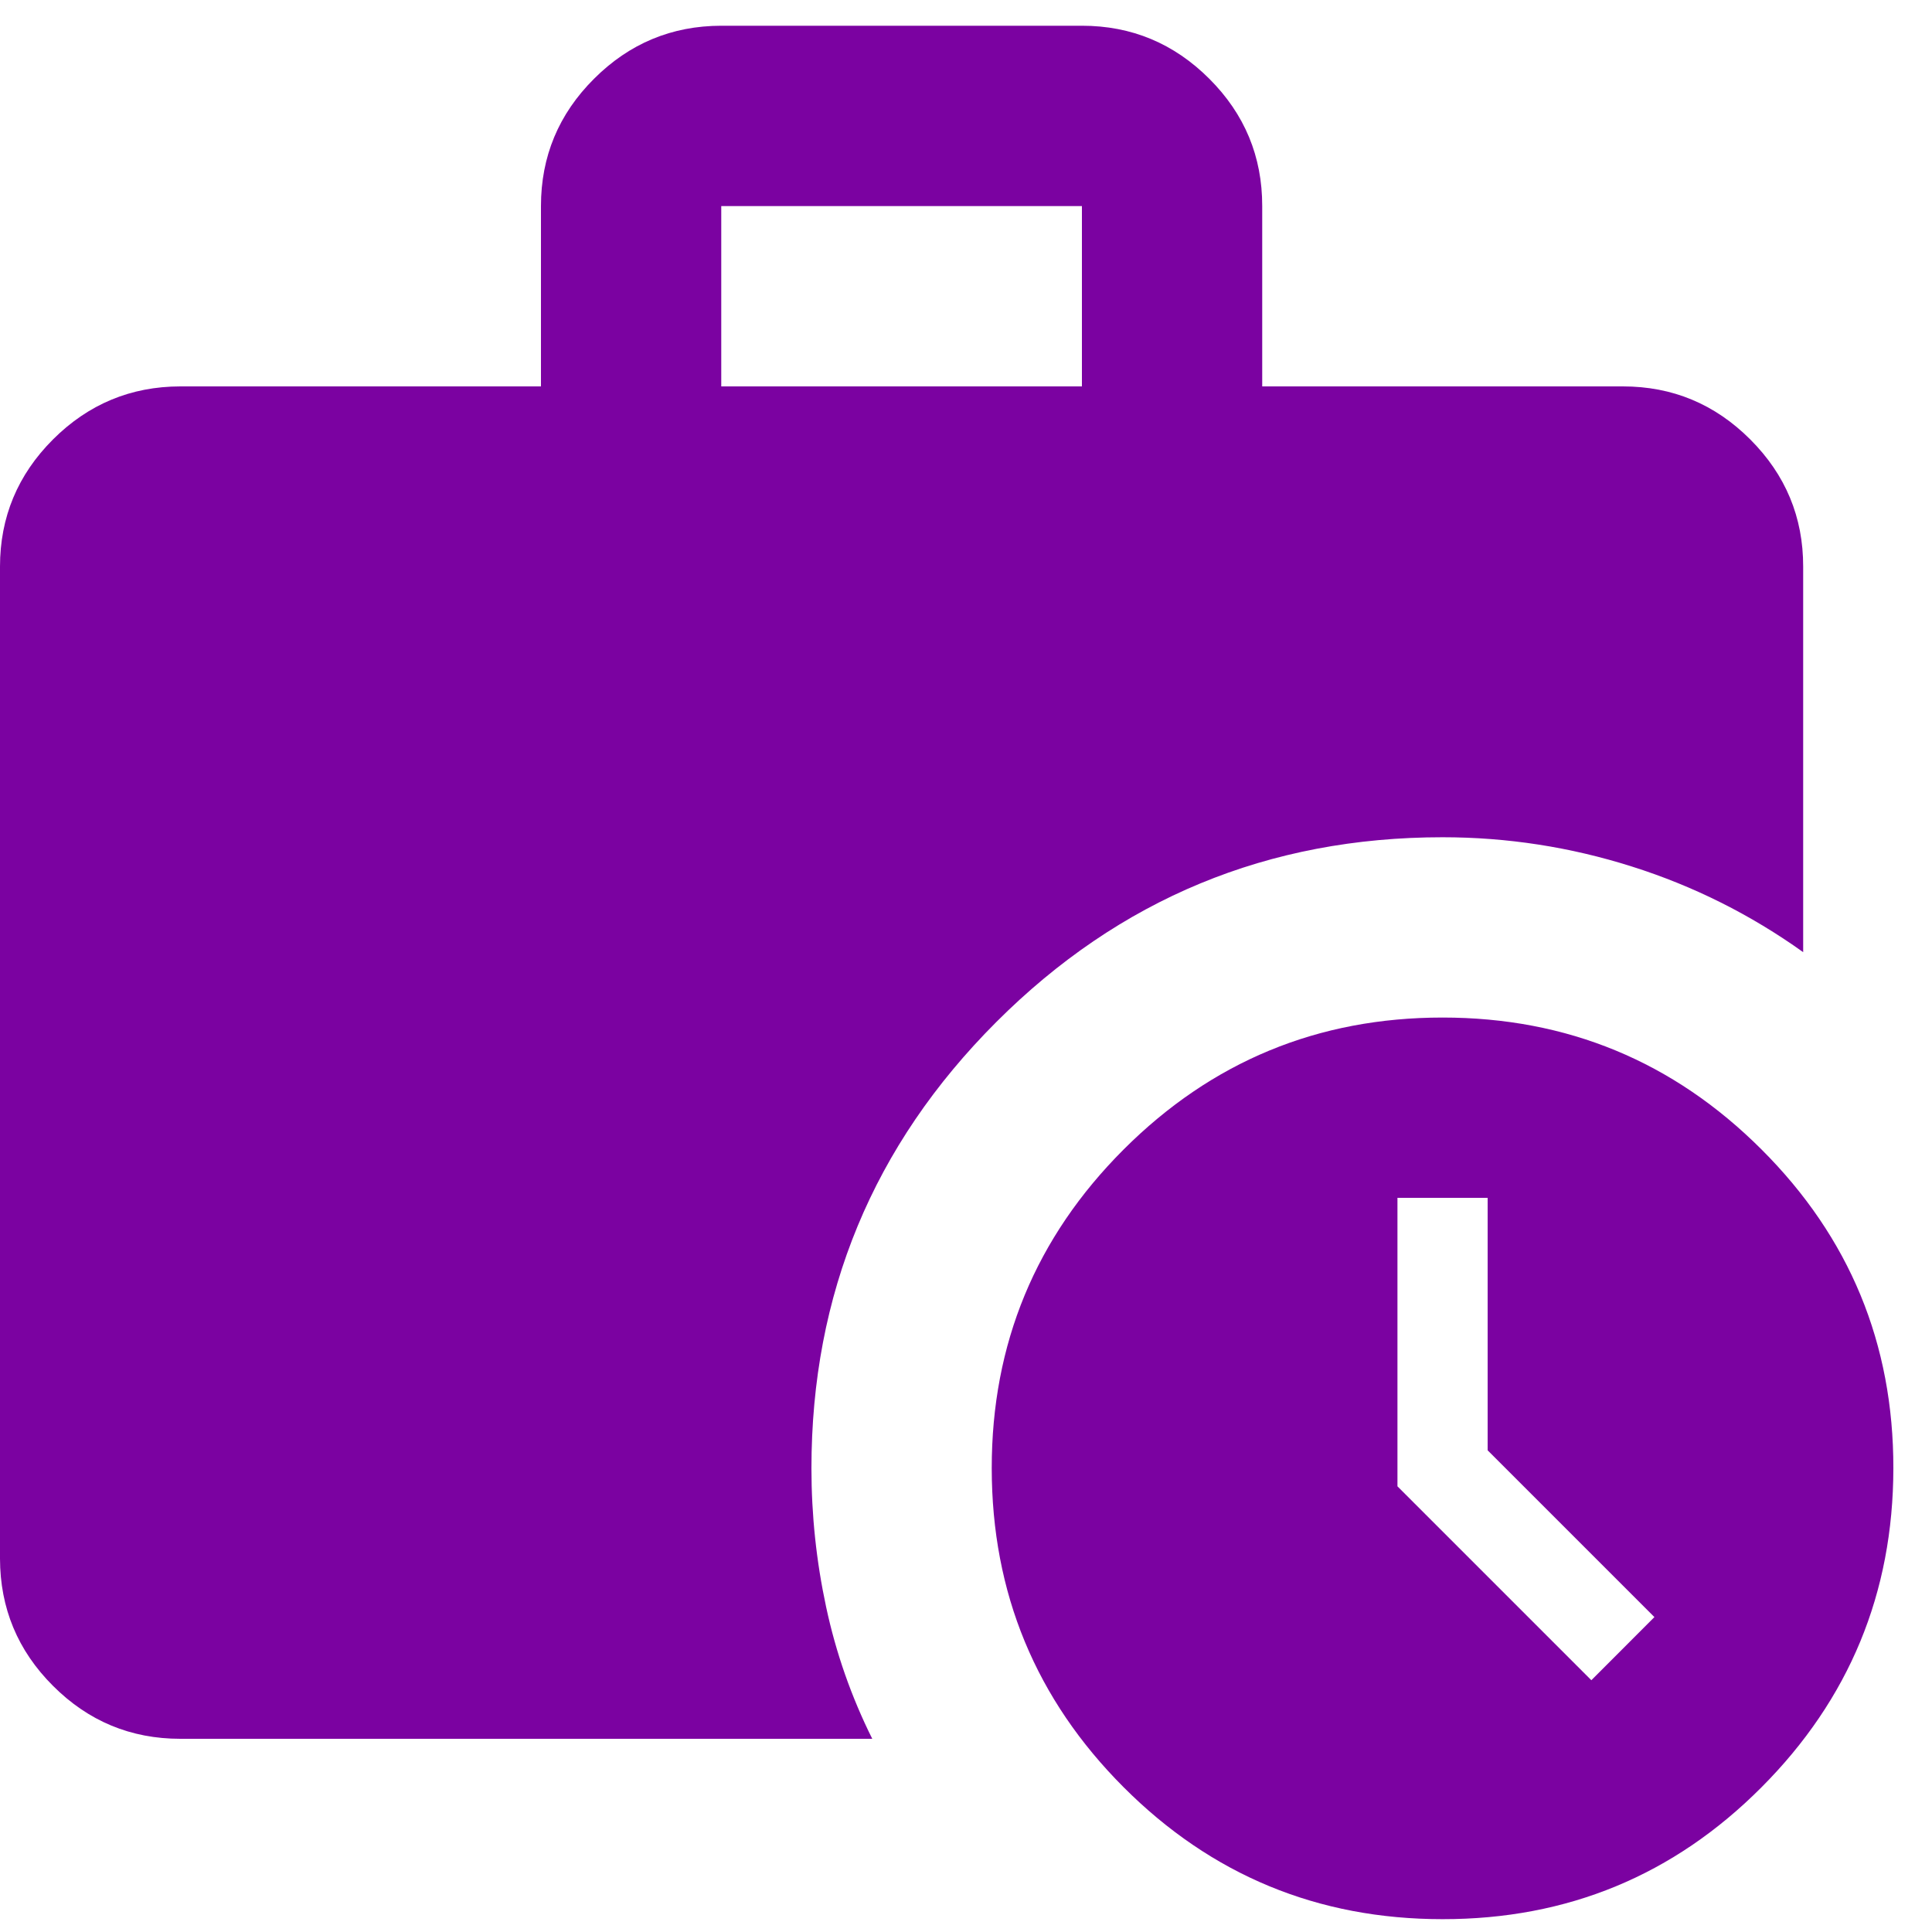
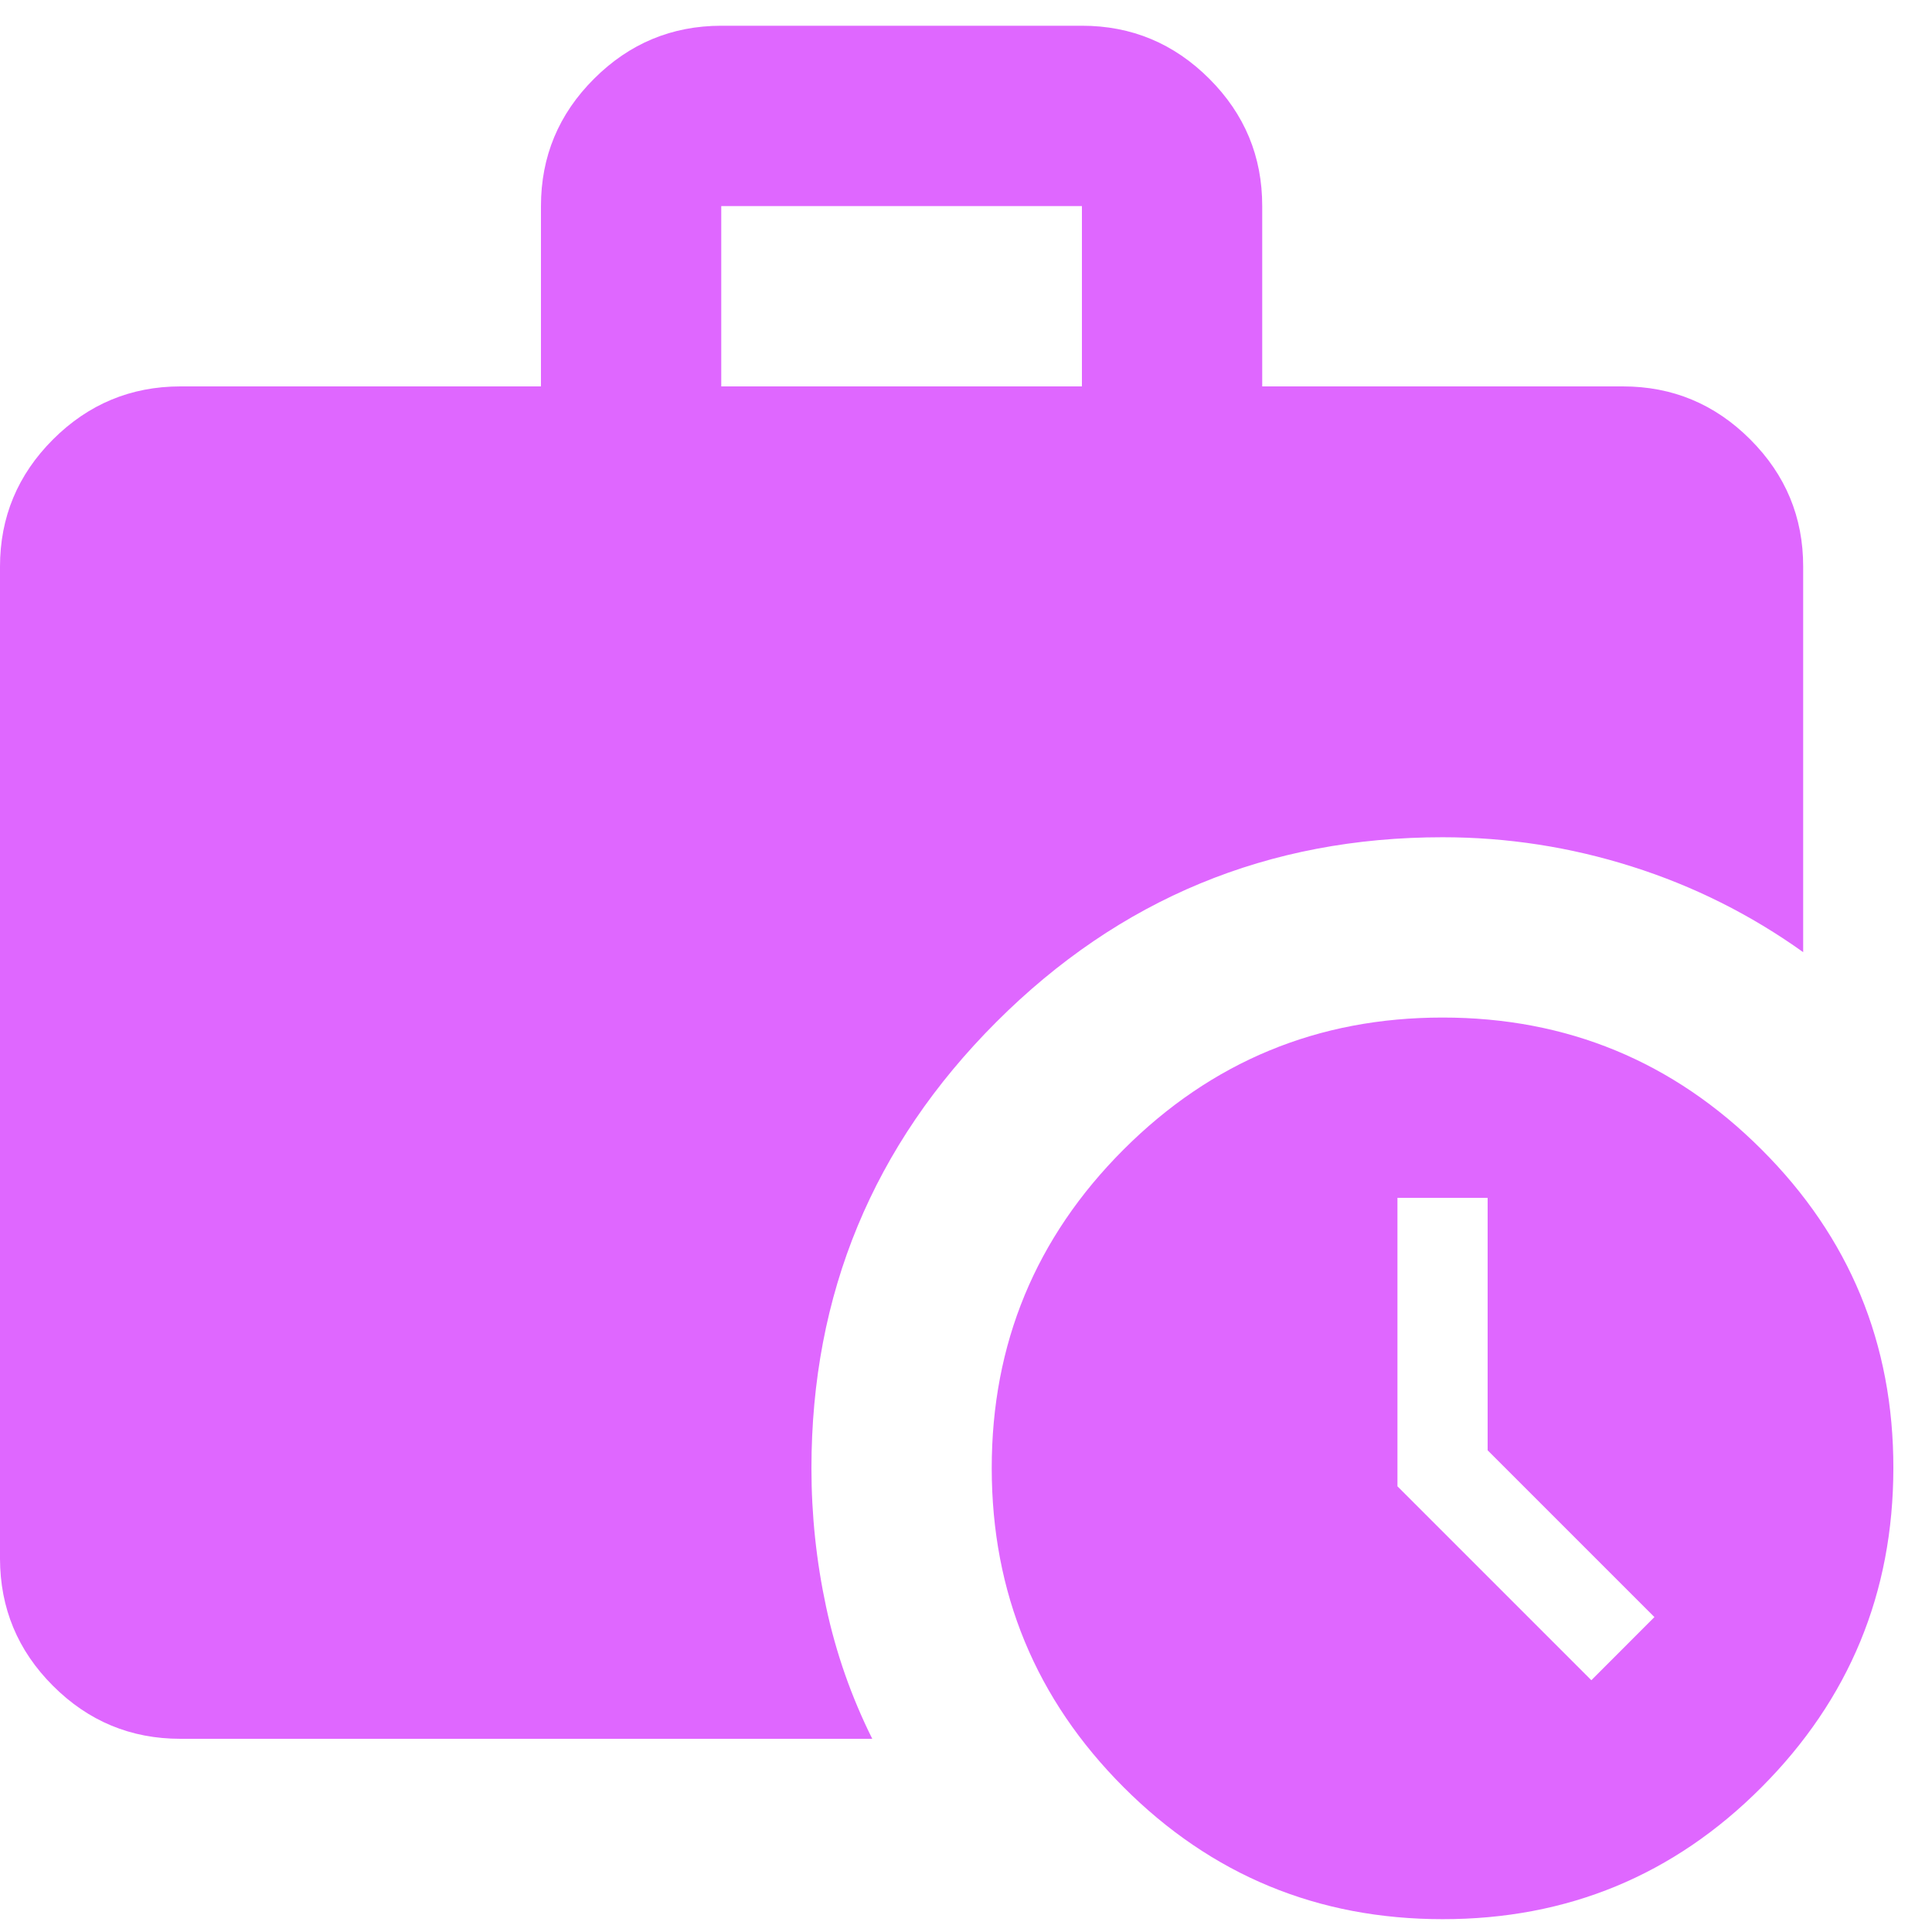
<svg xmlns="http://www.w3.org/2000/svg" width="25" height="25" viewBox="0 0 25 25" fill="none">
-   <path d="M20.592 21.742L21.408 20.925L19.25 18.767V15.5H18.083V19.233L20.592 21.742ZM9.333 5H14V2.667H9.333V5ZM18.667 24.834C17.053 24.834 15.677 24.265 14.54 23.127C13.403 21.989 12.834 20.613 12.833 19C12.832 17.387 13.402 16.012 14.54 14.874C15.679 13.736 17.054 13.167 18.667 13.167C20.279 13.167 21.655 13.736 22.794 14.874C23.934 16.012 24.502 17.387 24.5 19C24.498 20.613 23.929 21.989 22.793 23.128C21.658 24.267 20.282 24.835 18.667 24.834ZM2.333 22.5C1.692 22.5 1.143 22.272 0.686 21.815C0.229 21.359 0.001 20.809 -4.57764e-05 20.167V7.333C-4.57764e-05 6.692 0.229 6.143 0.686 5.686C1.143 5.23 1.692 5.001 2.333 5H7V2.667C7 2.025 7.229 1.476 7.686 1.02C8.143 0.563 8.692 0.334 9.333 0.333H14C14.642 0.333 15.191 0.562 15.649 1.02C16.106 1.477 16.334 2.026 16.333 2.667V5H21C21.642 5 22.191 5.229 22.648 5.686C23.106 6.144 23.334 6.693 23.333 7.333V12.321C22.653 11.835 21.914 11.465 21.117 11.213C20.319 10.96 19.503 10.834 18.667 10.834C16.411 10.834 14.486 11.631 12.892 13.225C11.297 14.82 10.5 16.745 10.5 19C10.5 19.603 10.563 20.201 10.69 20.794C10.817 21.388 11.016 21.956 11.287 22.5H2.333Z" fill="#7B02A1" />
+   <path d="M20.592 21.742L21.408 20.925L19.25 18.767V15.5H18.083V19.233L20.592 21.742ZM9.333 5H14V2.667H9.333V5ZM18.667 24.834C17.053 24.834 15.677 24.265 14.54 23.127C13.403 21.989 12.834 20.613 12.833 19C12.832 17.387 13.402 16.012 14.54 14.874C15.679 13.736 17.054 13.167 18.667 13.167C20.279 13.167 21.655 13.736 22.794 14.874C23.934 16.012 24.502 17.387 24.5 19C24.498 20.613 23.929 21.989 22.793 23.128C21.658 24.267 20.282 24.835 18.667 24.834ZM2.333 22.5C1.692 22.5 1.143 22.272 0.686 21.815C0.229 21.359 0.001 20.809 -4.57764e-05 20.167V7.333C-4.57764e-05 6.692 0.229 6.143 0.686 5.686C1.143 5.23 1.692 5.001 2.333 5H7V2.667C7 2.025 7.229 1.476 7.686 1.02C8.143 0.563 8.692 0.334 9.333 0.333H14C14.642 0.333 15.191 0.562 15.649 1.02C16.106 1.477 16.334 2.026 16.333 2.667V5H21C21.642 5 22.191 5.229 22.648 5.686C23.106 6.144 23.334 6.693 23.333 7.333V12.321C22.653 11.835 21.914 11.465 21.117 11.213C20.319 10.96 19.503 10.834 18.667 10.834C16.411 10.834 14.486 11.631 12.892 13.225C11.297 14.82 10.5 16.745 10.5 19C10.5 19.603 10.563 20.201 10.69 20.794C10.817 21.388 11.016 21.956 11.287 22.5H2.333Z" fill="#DF67FF" />
</svg>
